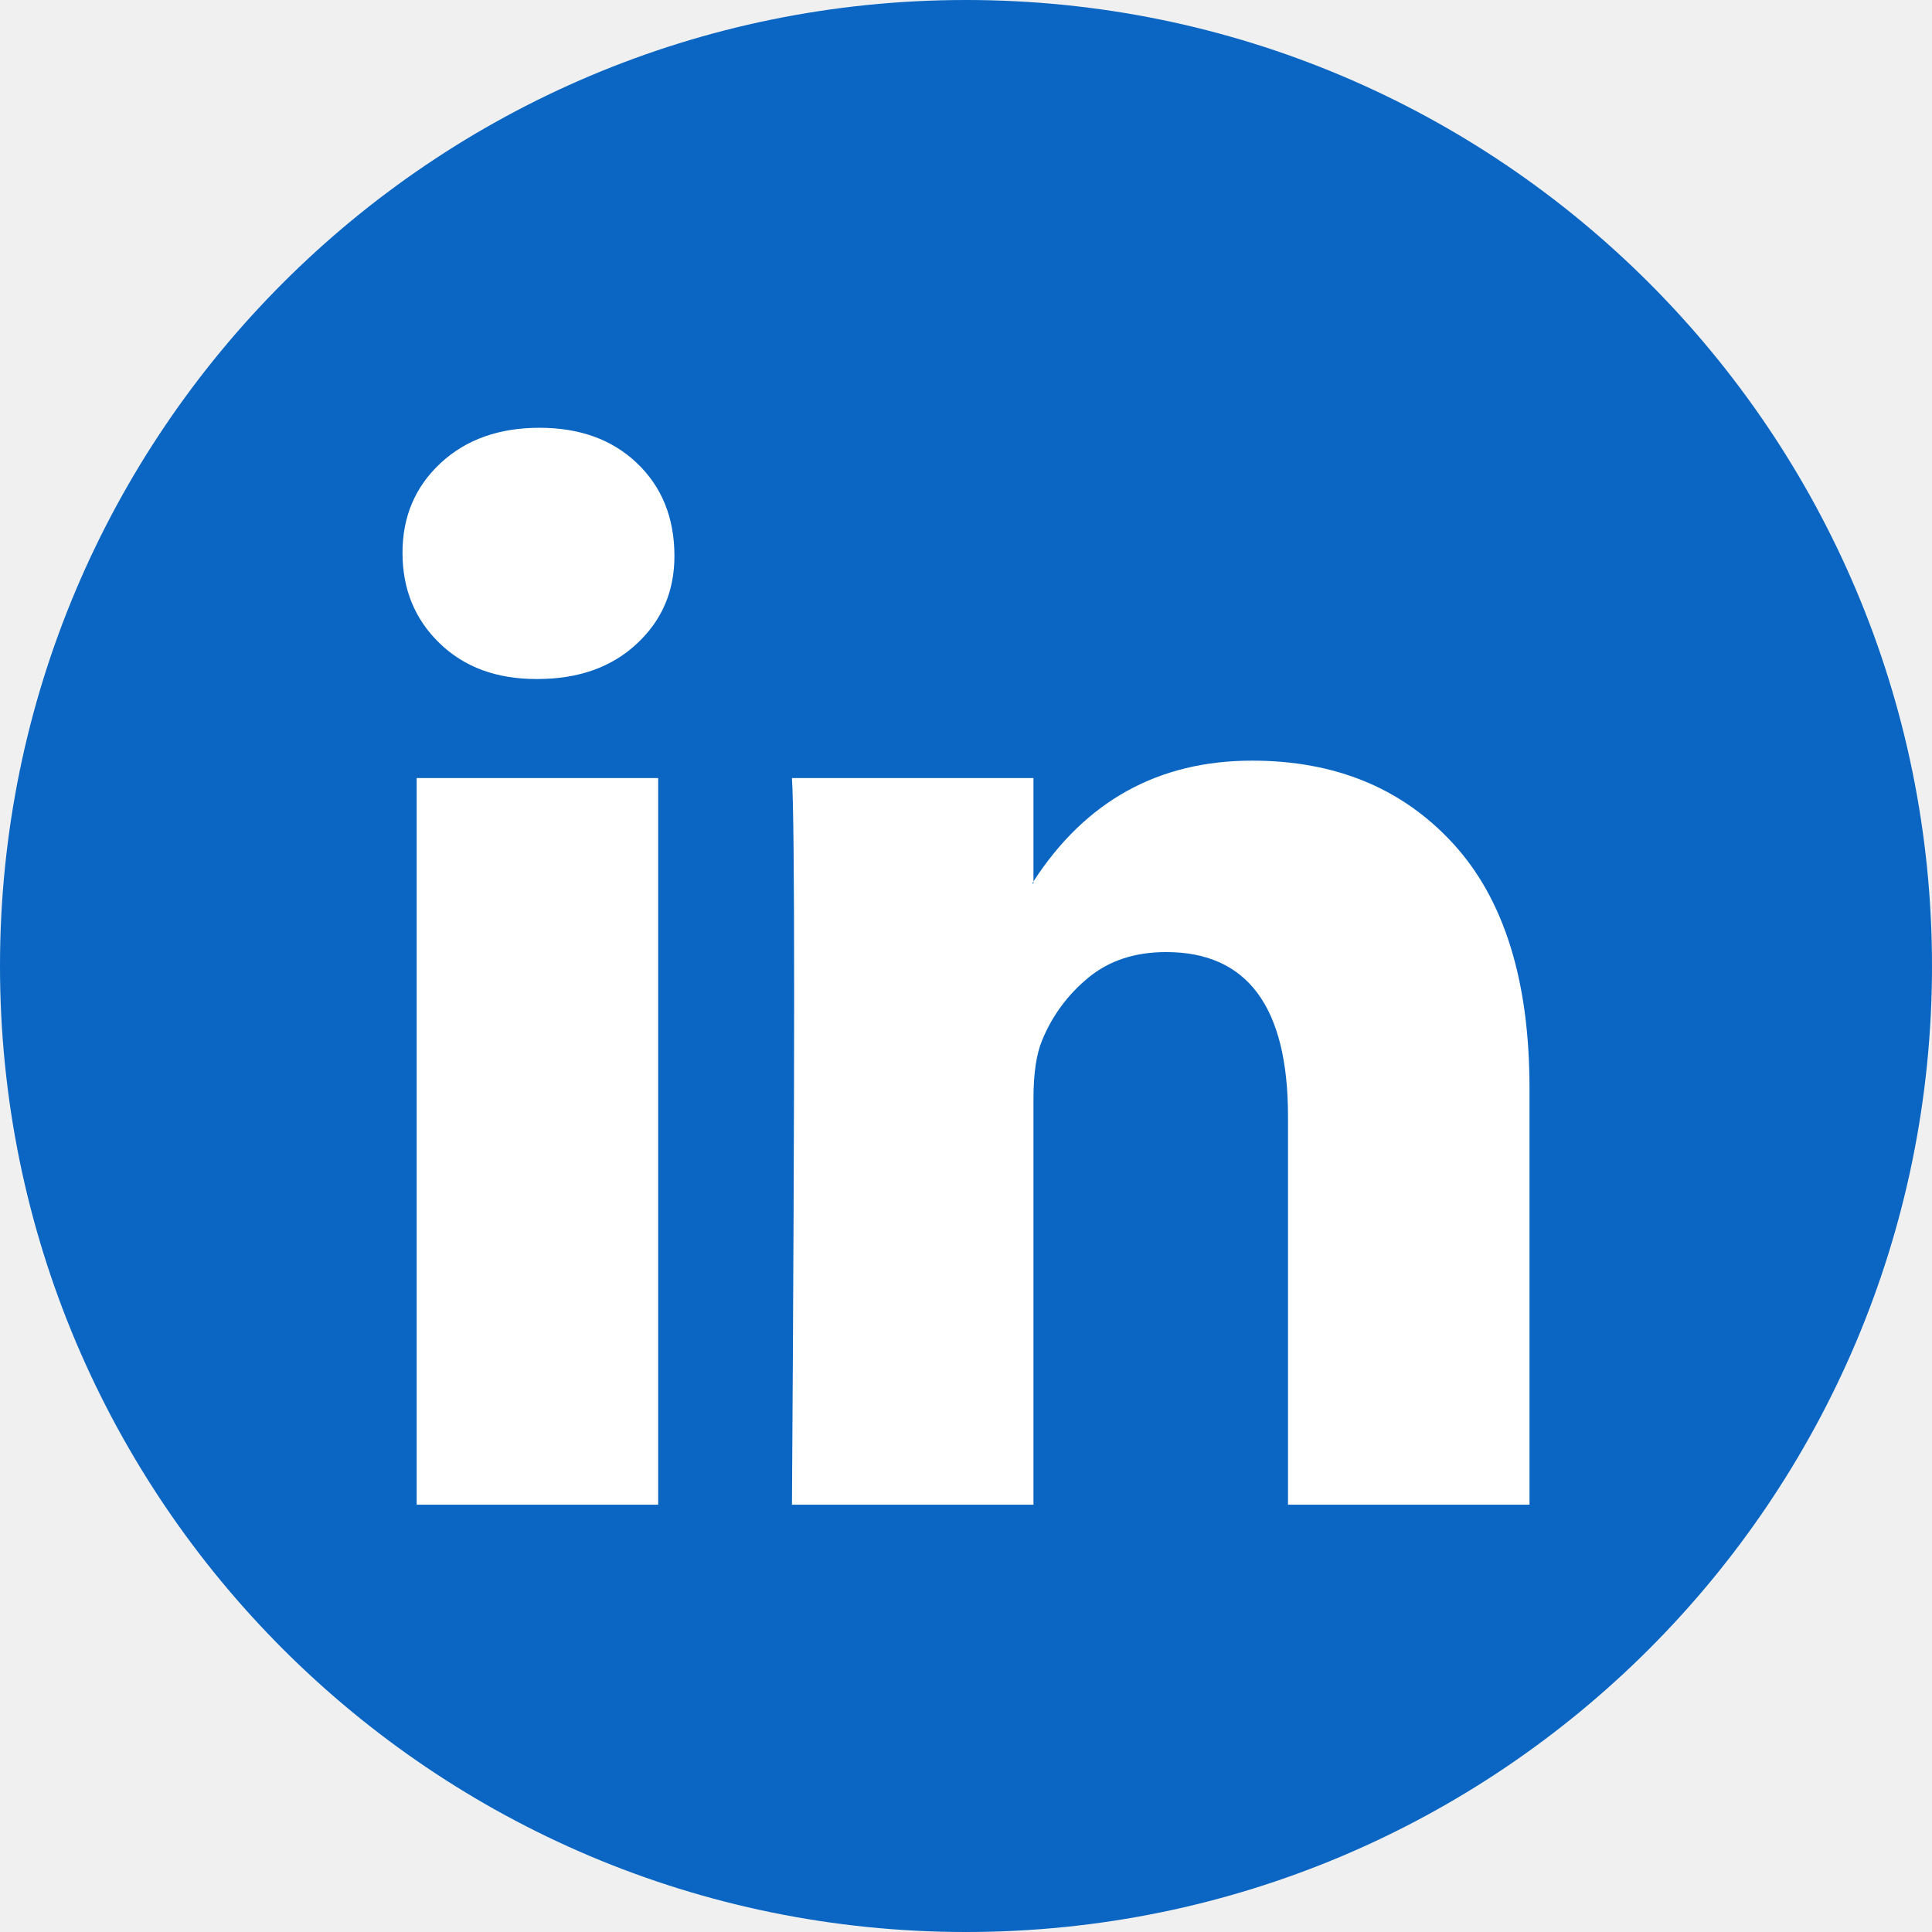
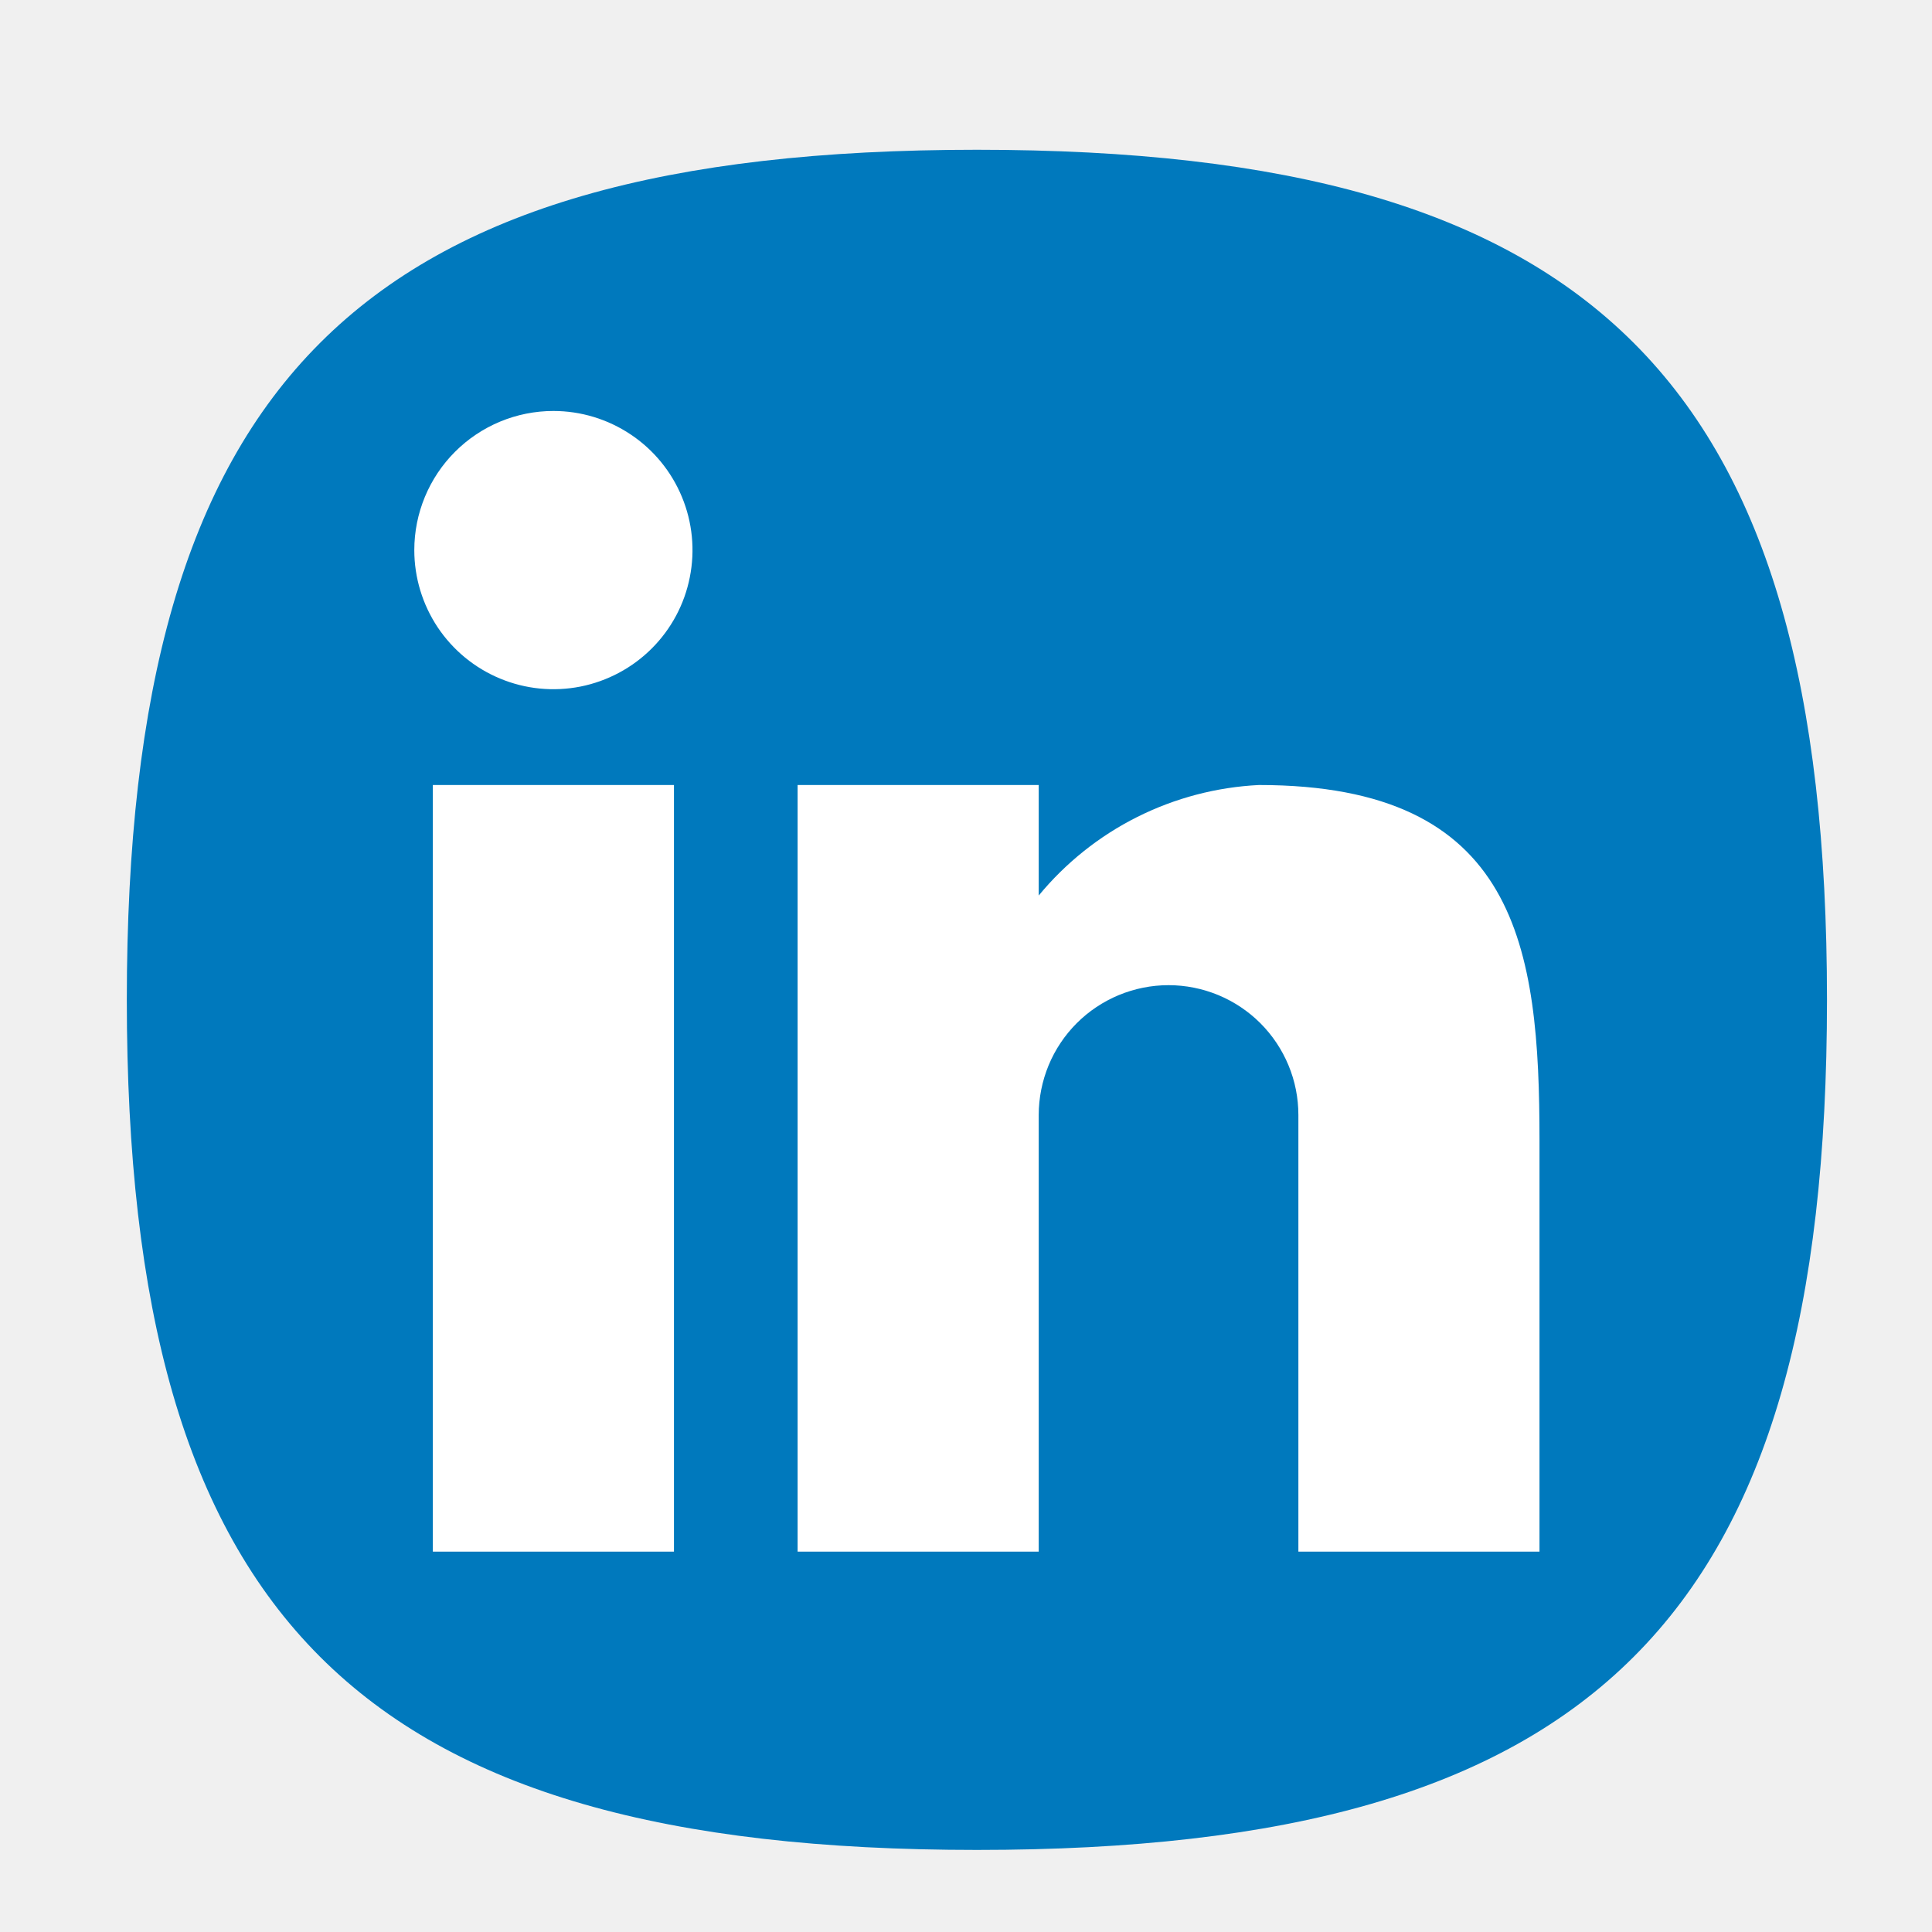
- <svg xmlns="http://www.w3.org/2000/svg" width="24" height="24" viewBox="0 0 24 24" fill="none">
-   <rect width="24" height="24" rx="12" fill="#0A66C2" />
-   <g clip-path="url(#clip0_1_2590)">
-     <path d="M5 6.868C5 6.417 5.158 6.046 5.473 5.753C5.788 5.46 6.198 5.314 6.703 5.314C7.198 5.314 7.599 5.458 7.905 5.746C8.221 6.043 8.378 6.431 8.378 6.908C8.378 7.341 8.225 7.701 7.919 7.989C7.604 8.287 7.189 8.435 6.676 8.435H6.662C6.167 8.435 5.766 8.287 5.459 7.989C5.153 7.692 5 7.318 5 6.868ZM5.176 18.692V9.665H8.176V18.692H5.176ZM9.838 18.692H12.838V13.651C12.838 13.336 12.874 13.093 12.946 12.922C13.072 12.615 13.264 12.356 13.52 12.145C13.777 11.933 14.099 11.827 14.486 11.827C15.495 11.827 16 12.507 16 13.868V18.692H19V13.516C19 12.183 18.685 11.172 18.054 10.482C17.423 9.793 16.59 9.449 15.554 9.449C14.392 9.449 13.486 9.949 12.838 10.949V10.976H12.824L12.838 10.949V9.665H9.838C9.856 9.953 9.865 10.85 9.865 12.354C9.865 13.859 9.856 15.971 9.838 18.692Z" fill="white" />
+ <svg xmlns="http://www.w3.org/2000/svg" width="25" height="25" viewBox="0 0 25 25" fill="none">
+   <g clip-path="url(#clip0_3_946)">
+     <path d="M1.641 12.938C1.641 4.938 4.641 1.938 12.641 1.938C20.641 1.938 23.641 4.938 23.641 12.938C23.641 20.938 20.641 23.938 12.641 23.938C4.641 23.938 1.641 20.938 1.641 12.938Z" fill="#0079BD" />
+     <path d="M5.601 10.158H8.721V20.078H5.601V10.158Z" fill="white" />
+     <path d="M7.161 5.318C7.517 5.318 7.865 5.424 8.161 5.622C8.457 5.819 8.688 6.101 8.824 6.43C8.96 6.758 8.996 7.12 8.926 7.47C8.857 7.819 8.686 8.139 8.434 8.391C8.182 8.643 7.861 8.814 7.512 8.884C7.163 8.953 6.801 8.918 6.472 8.781C6.143 8.645 5.862 8.414 5.664 8.118C5.467 7.822 5.361 7.474 5.361 7.118C5.361 6.641 5.551 6.183 5.888 5.846C6.226 5.508 6.684 5.318 7.161 5.318Z" fill="white" />
+     <path d="M16.291 10.158C15.743 10.185 15.206 10.326 14.715 10.572C14.224 10.818 13.79 11.165 13.441 11.588V10.158H10.321V20.078H13.441V14.428C13.441 14.208 13.485 13.989 13.569 13.785C13.653 13.582 13.777 13.396 13.933 13.24C14.089 13.084 14.274 12.961 14.478 12.876C14.682 12.792 14.9 12.748 15.121 12.748C15.342 12.748 15.56 12.792 15.764 12.876C15.968 12.961 16.153 13.084 16.309 13.24C16.465 13.396 16.589 13.582 16.673 13.785C16.758 13.989 16.801 14.208 16.801 14.428V20.078H19.921V14.758C19.921 12.258 19.641 10.158 16.291 10.158Z" fill="white" />
  </g>
  <defs>
-     <clipPath id="clip0_1_2590">
-       <rect x="5" y="5" width="14" height="14" fill="white" />
+     <clipPath id="clip0_3_946">
+       <rect width="24" height="24" fill="white" transform="translate(0.641052 0.938354)" />
    </clipPath>
  </defs>
</svg>
